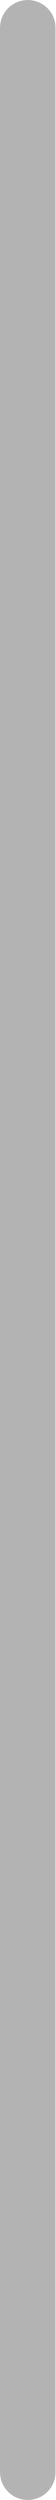
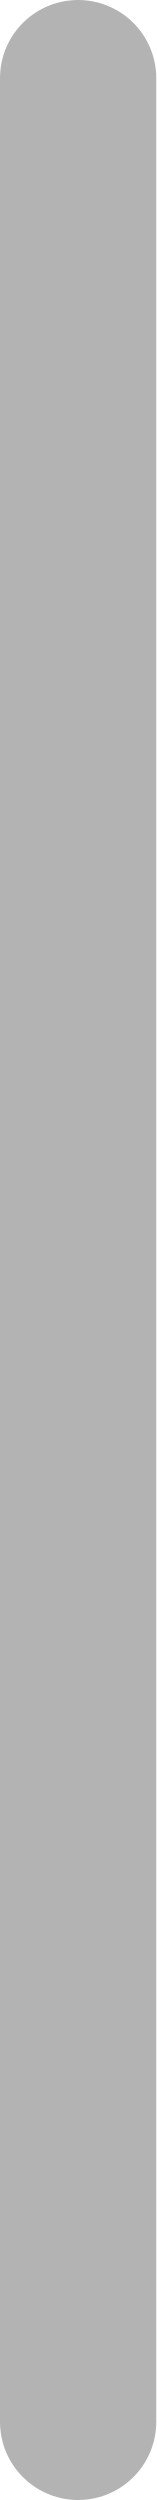
- <svg xmlns="http://www.w3.org/2000/svg" width="1" height="45" viewBox="0 0 1 45" fill="none">
-   <line opacity="0.3" x1="0.5" y1="0.5" x2="0.5" y2="44.5" stroke="black" stroke-linecap="round" />
+ <svg xmlns="http://www.w3.org/2000/svg" width="1" height="16" viewBox="0 0 1 16" fill="none">
+   <line opacity="0.3" x1="0.5" y1="0.5" x2="0.5" y2="15.5" stroke="black" stroke-linecap="round" />
</svg>
